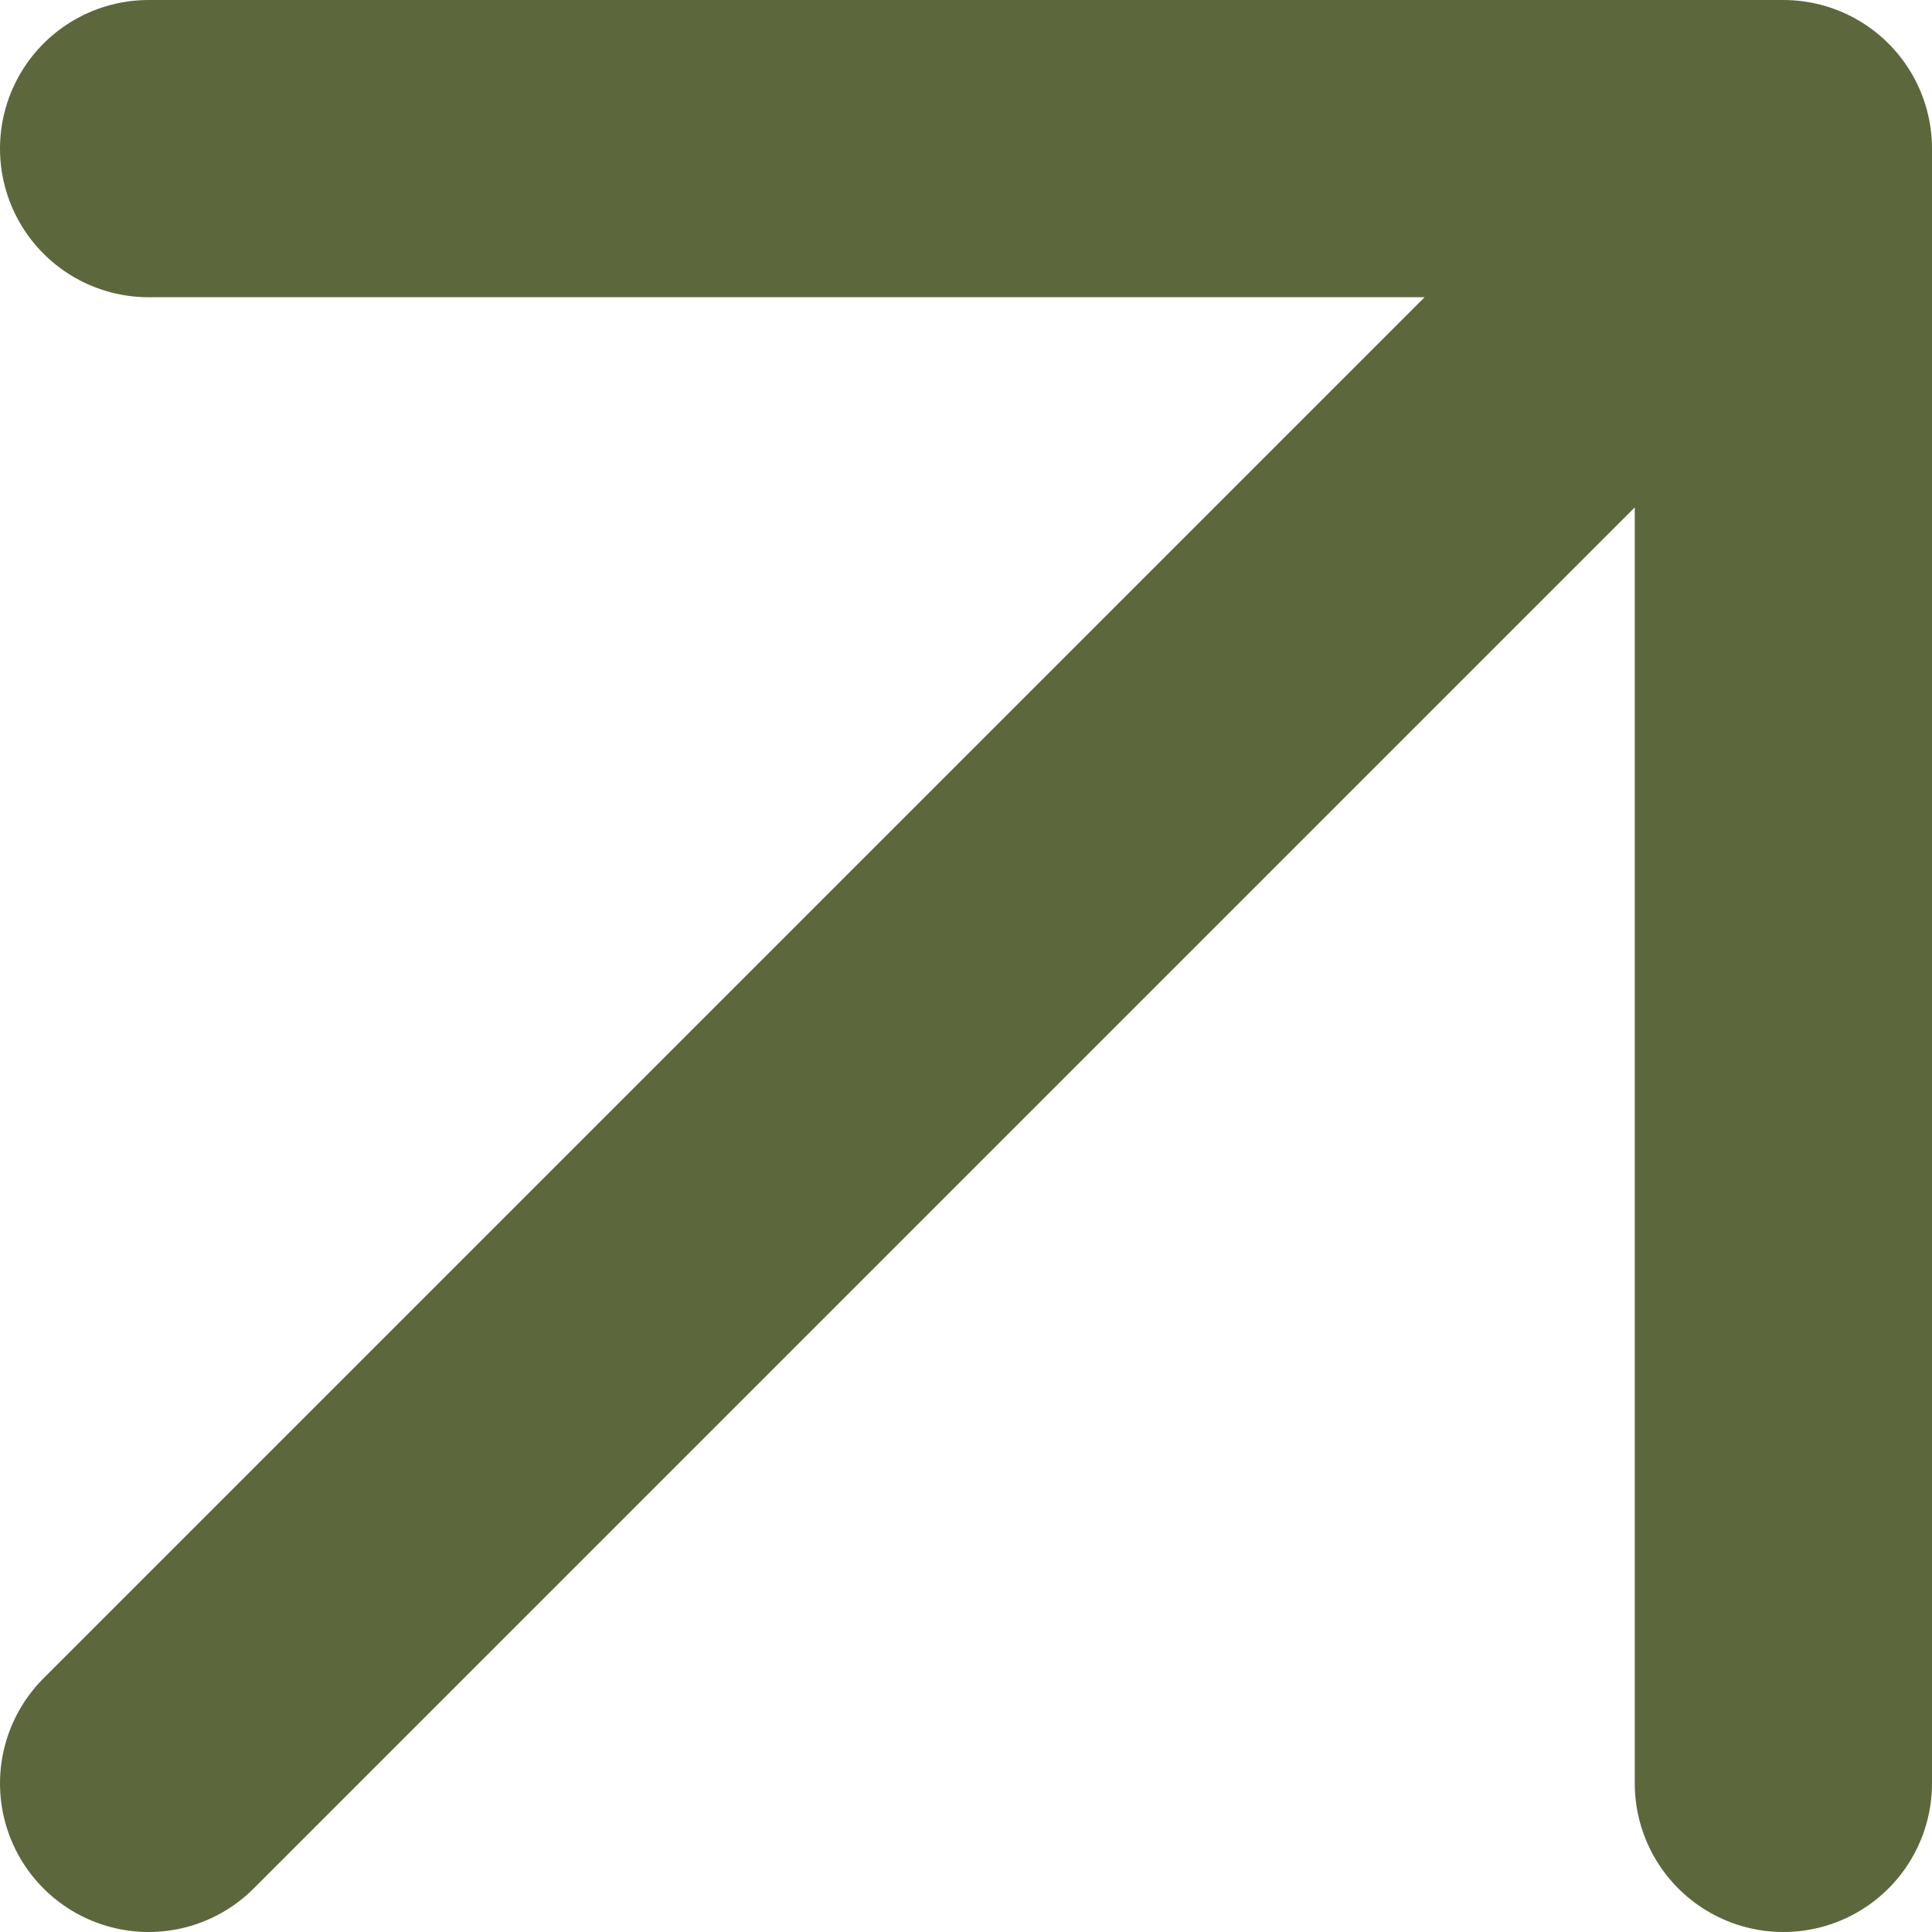
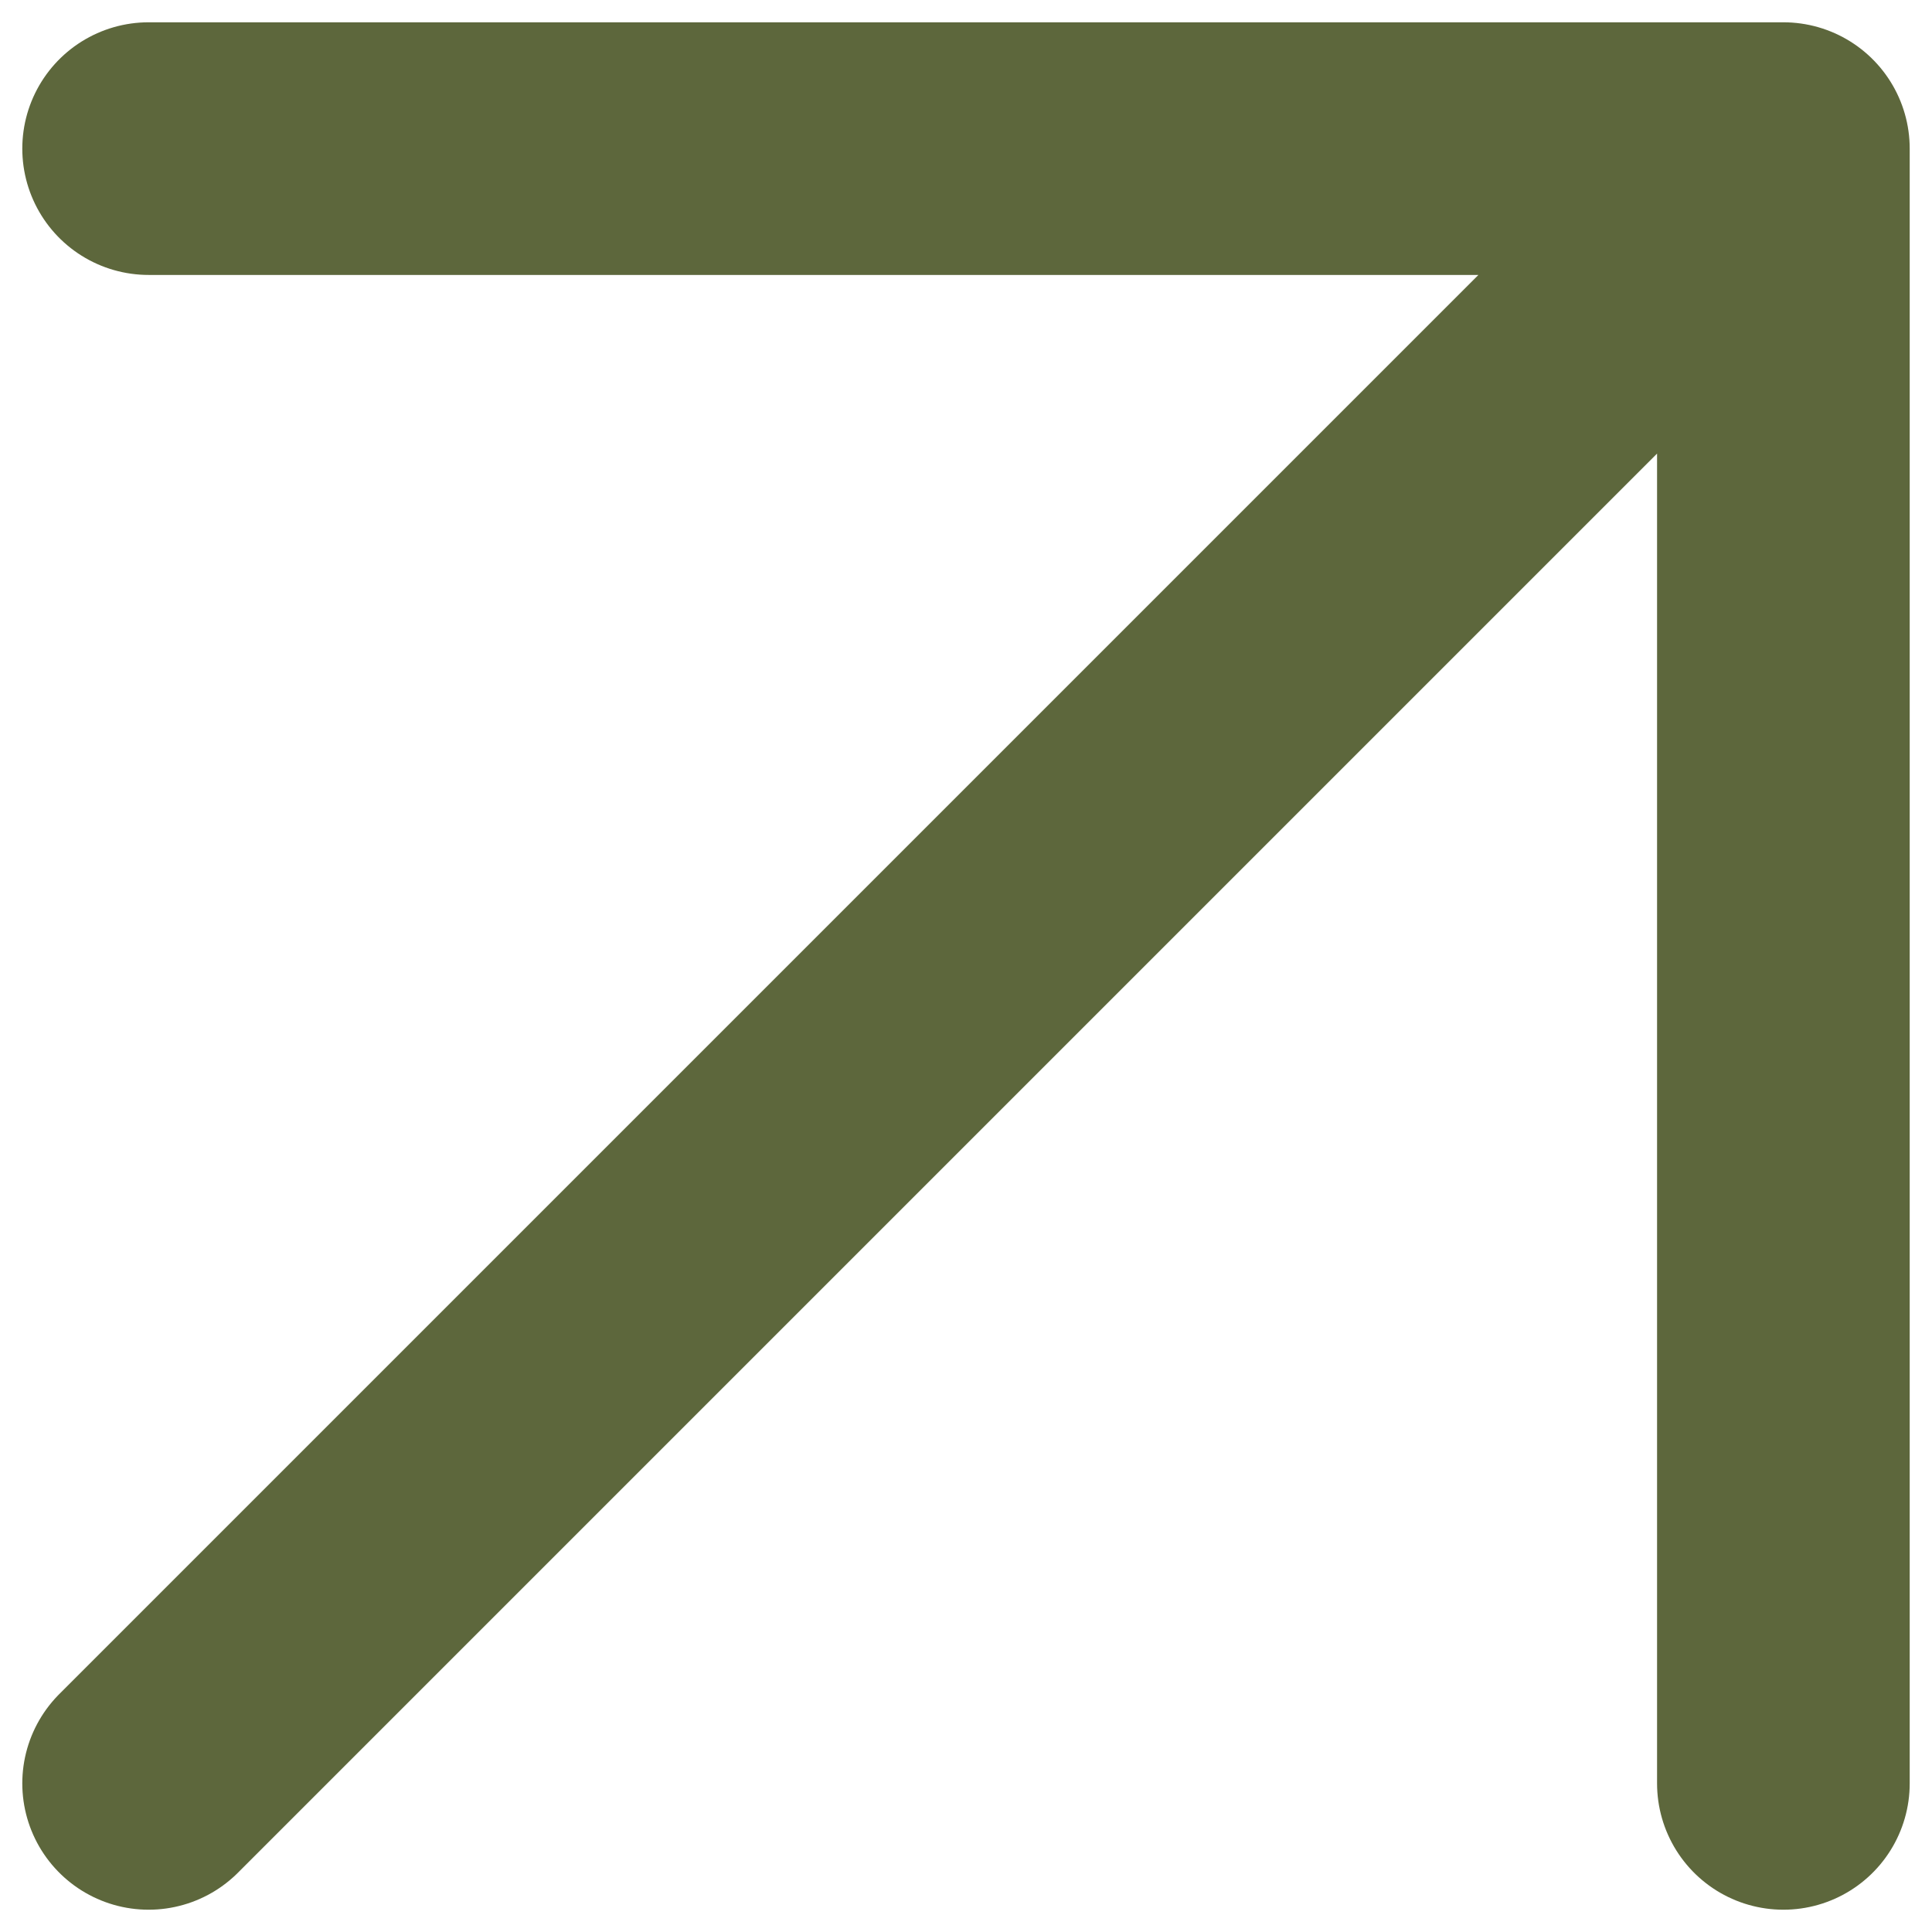
<svg xmlns="http://www.w3.org/2000/svg" width="13" height="13" viewBox="0 0 13 13" fill="none">
-   <path d="M12 12V1H1M12 1L1 12" stroke="#5D673C" stroke-width="2" stroke-linecap="round" stroke-linejoin="round" />
+   <path d="M12 12V1H1M12 1L1 12" stroke="#5D673C" stroke-width="1.7" stroke-linecap="round" stroke-linejoin="round" />
</svg>
